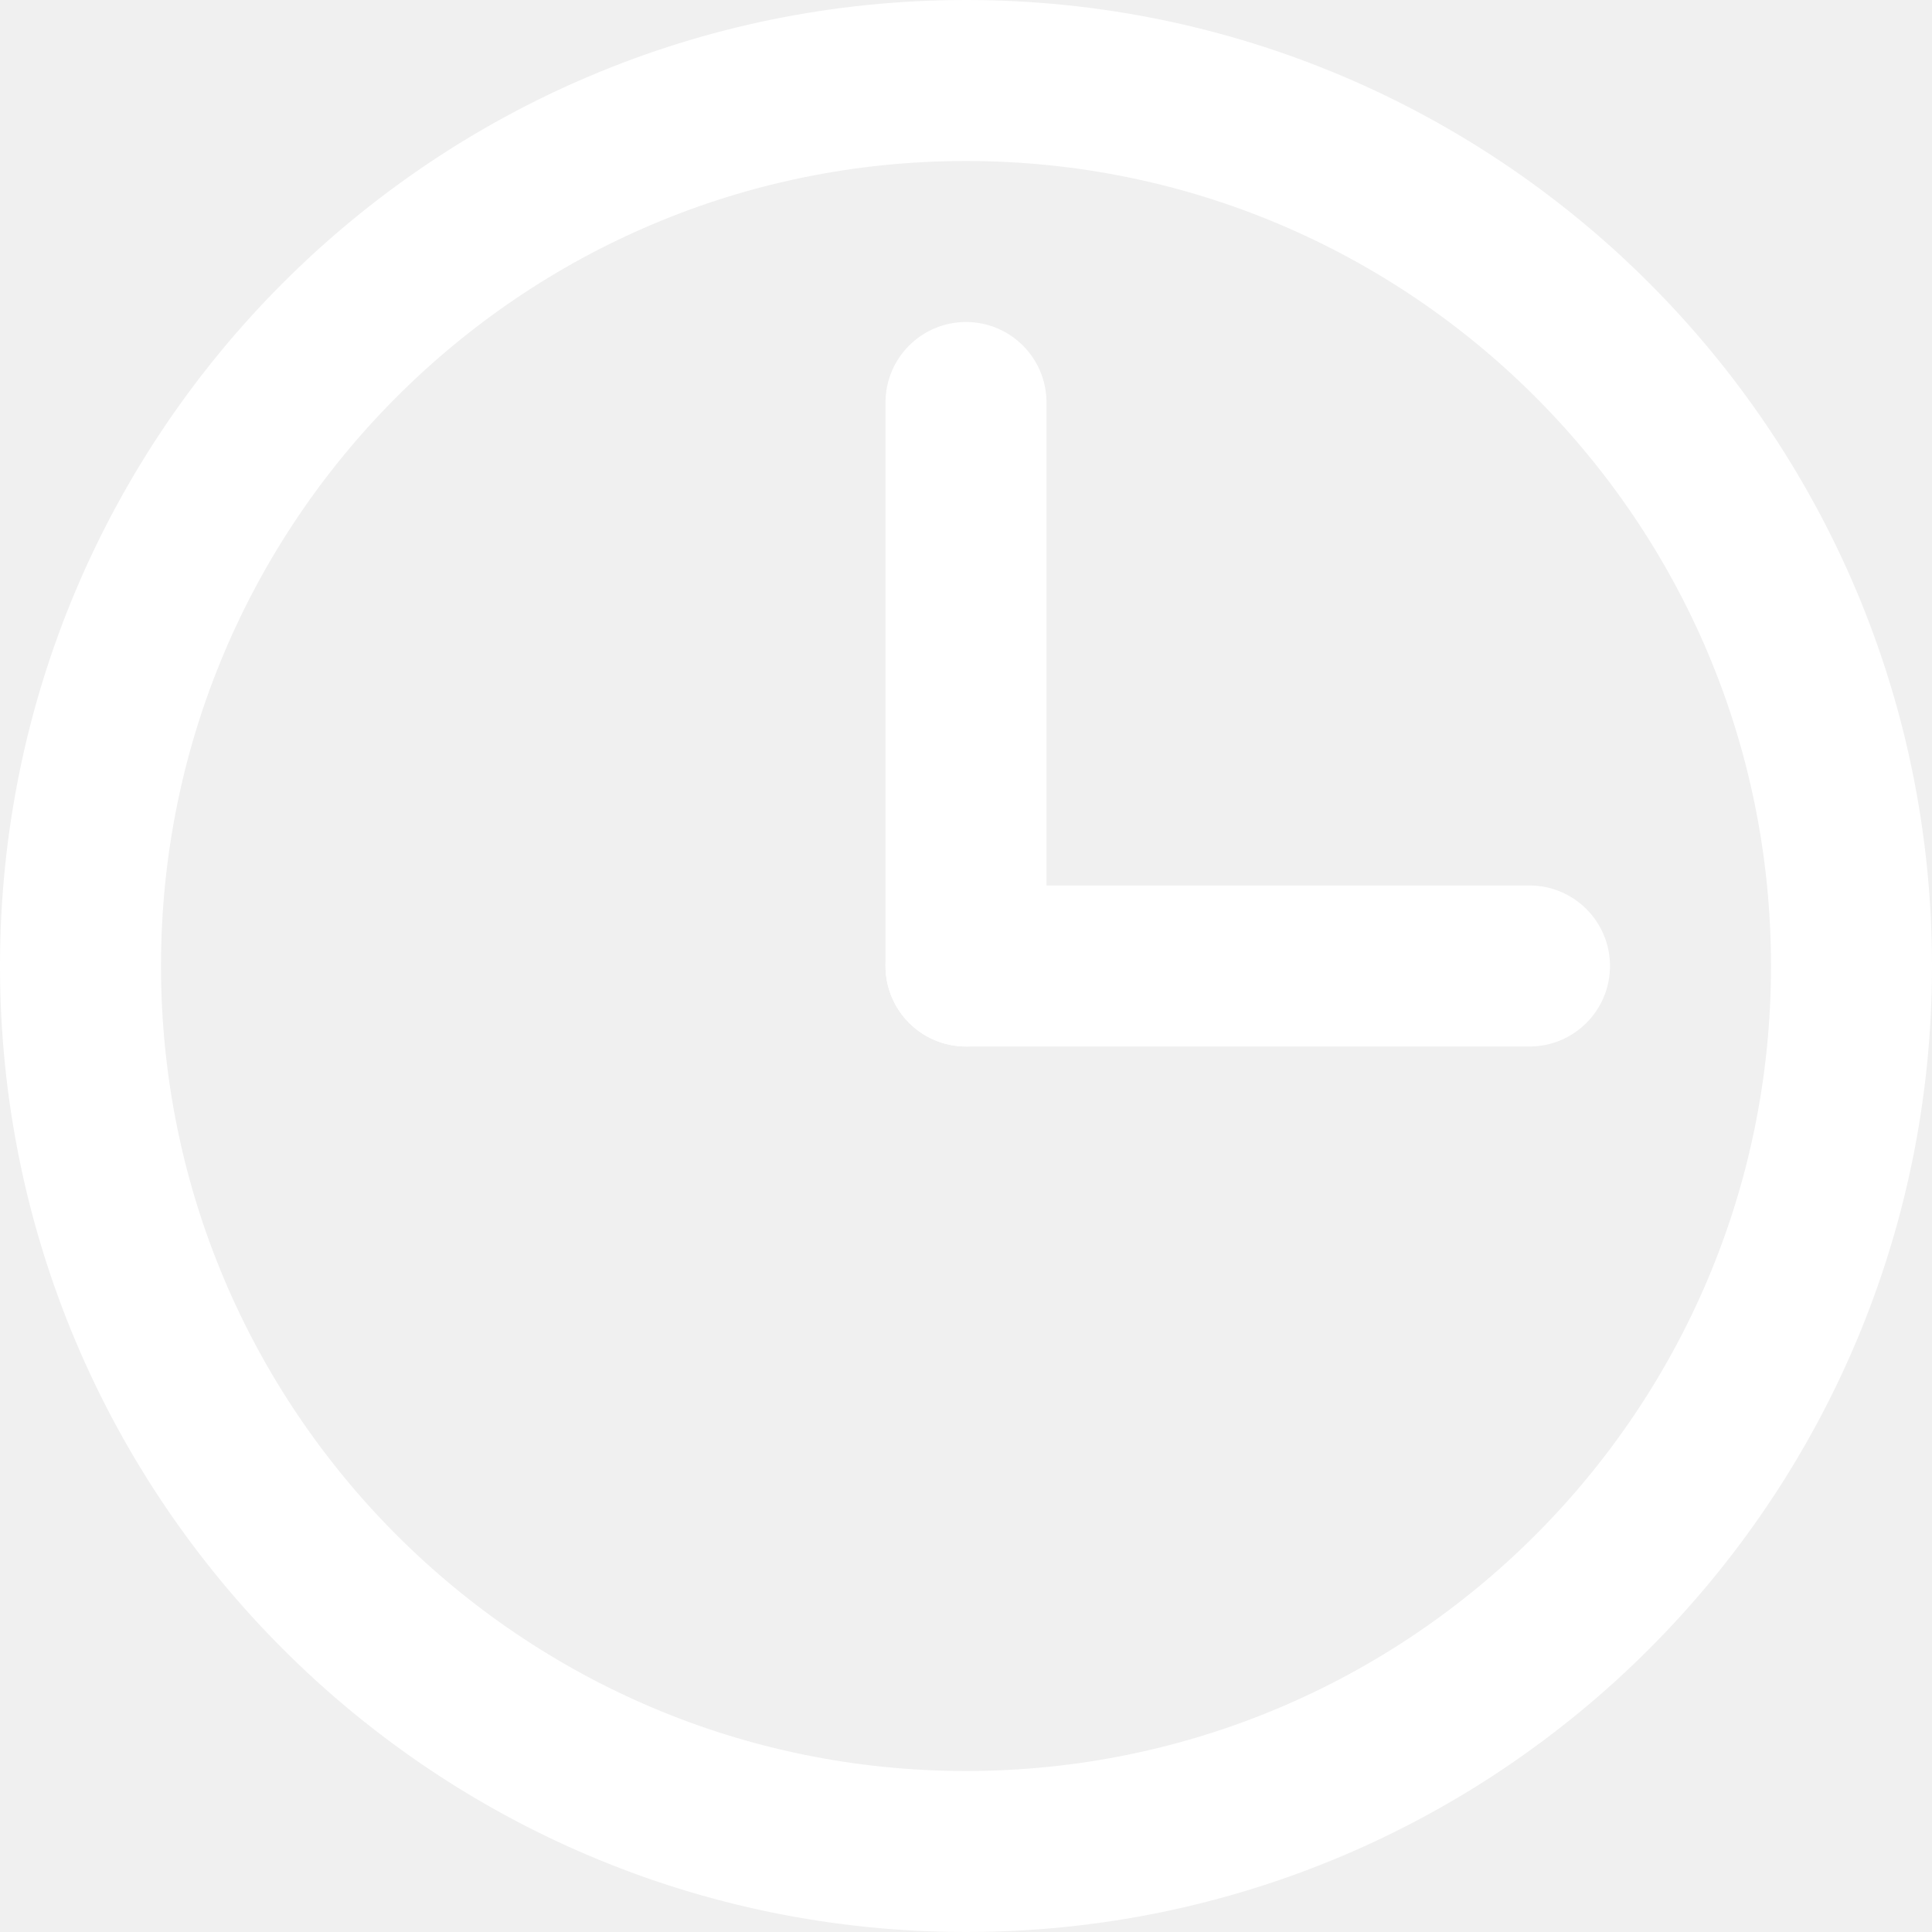
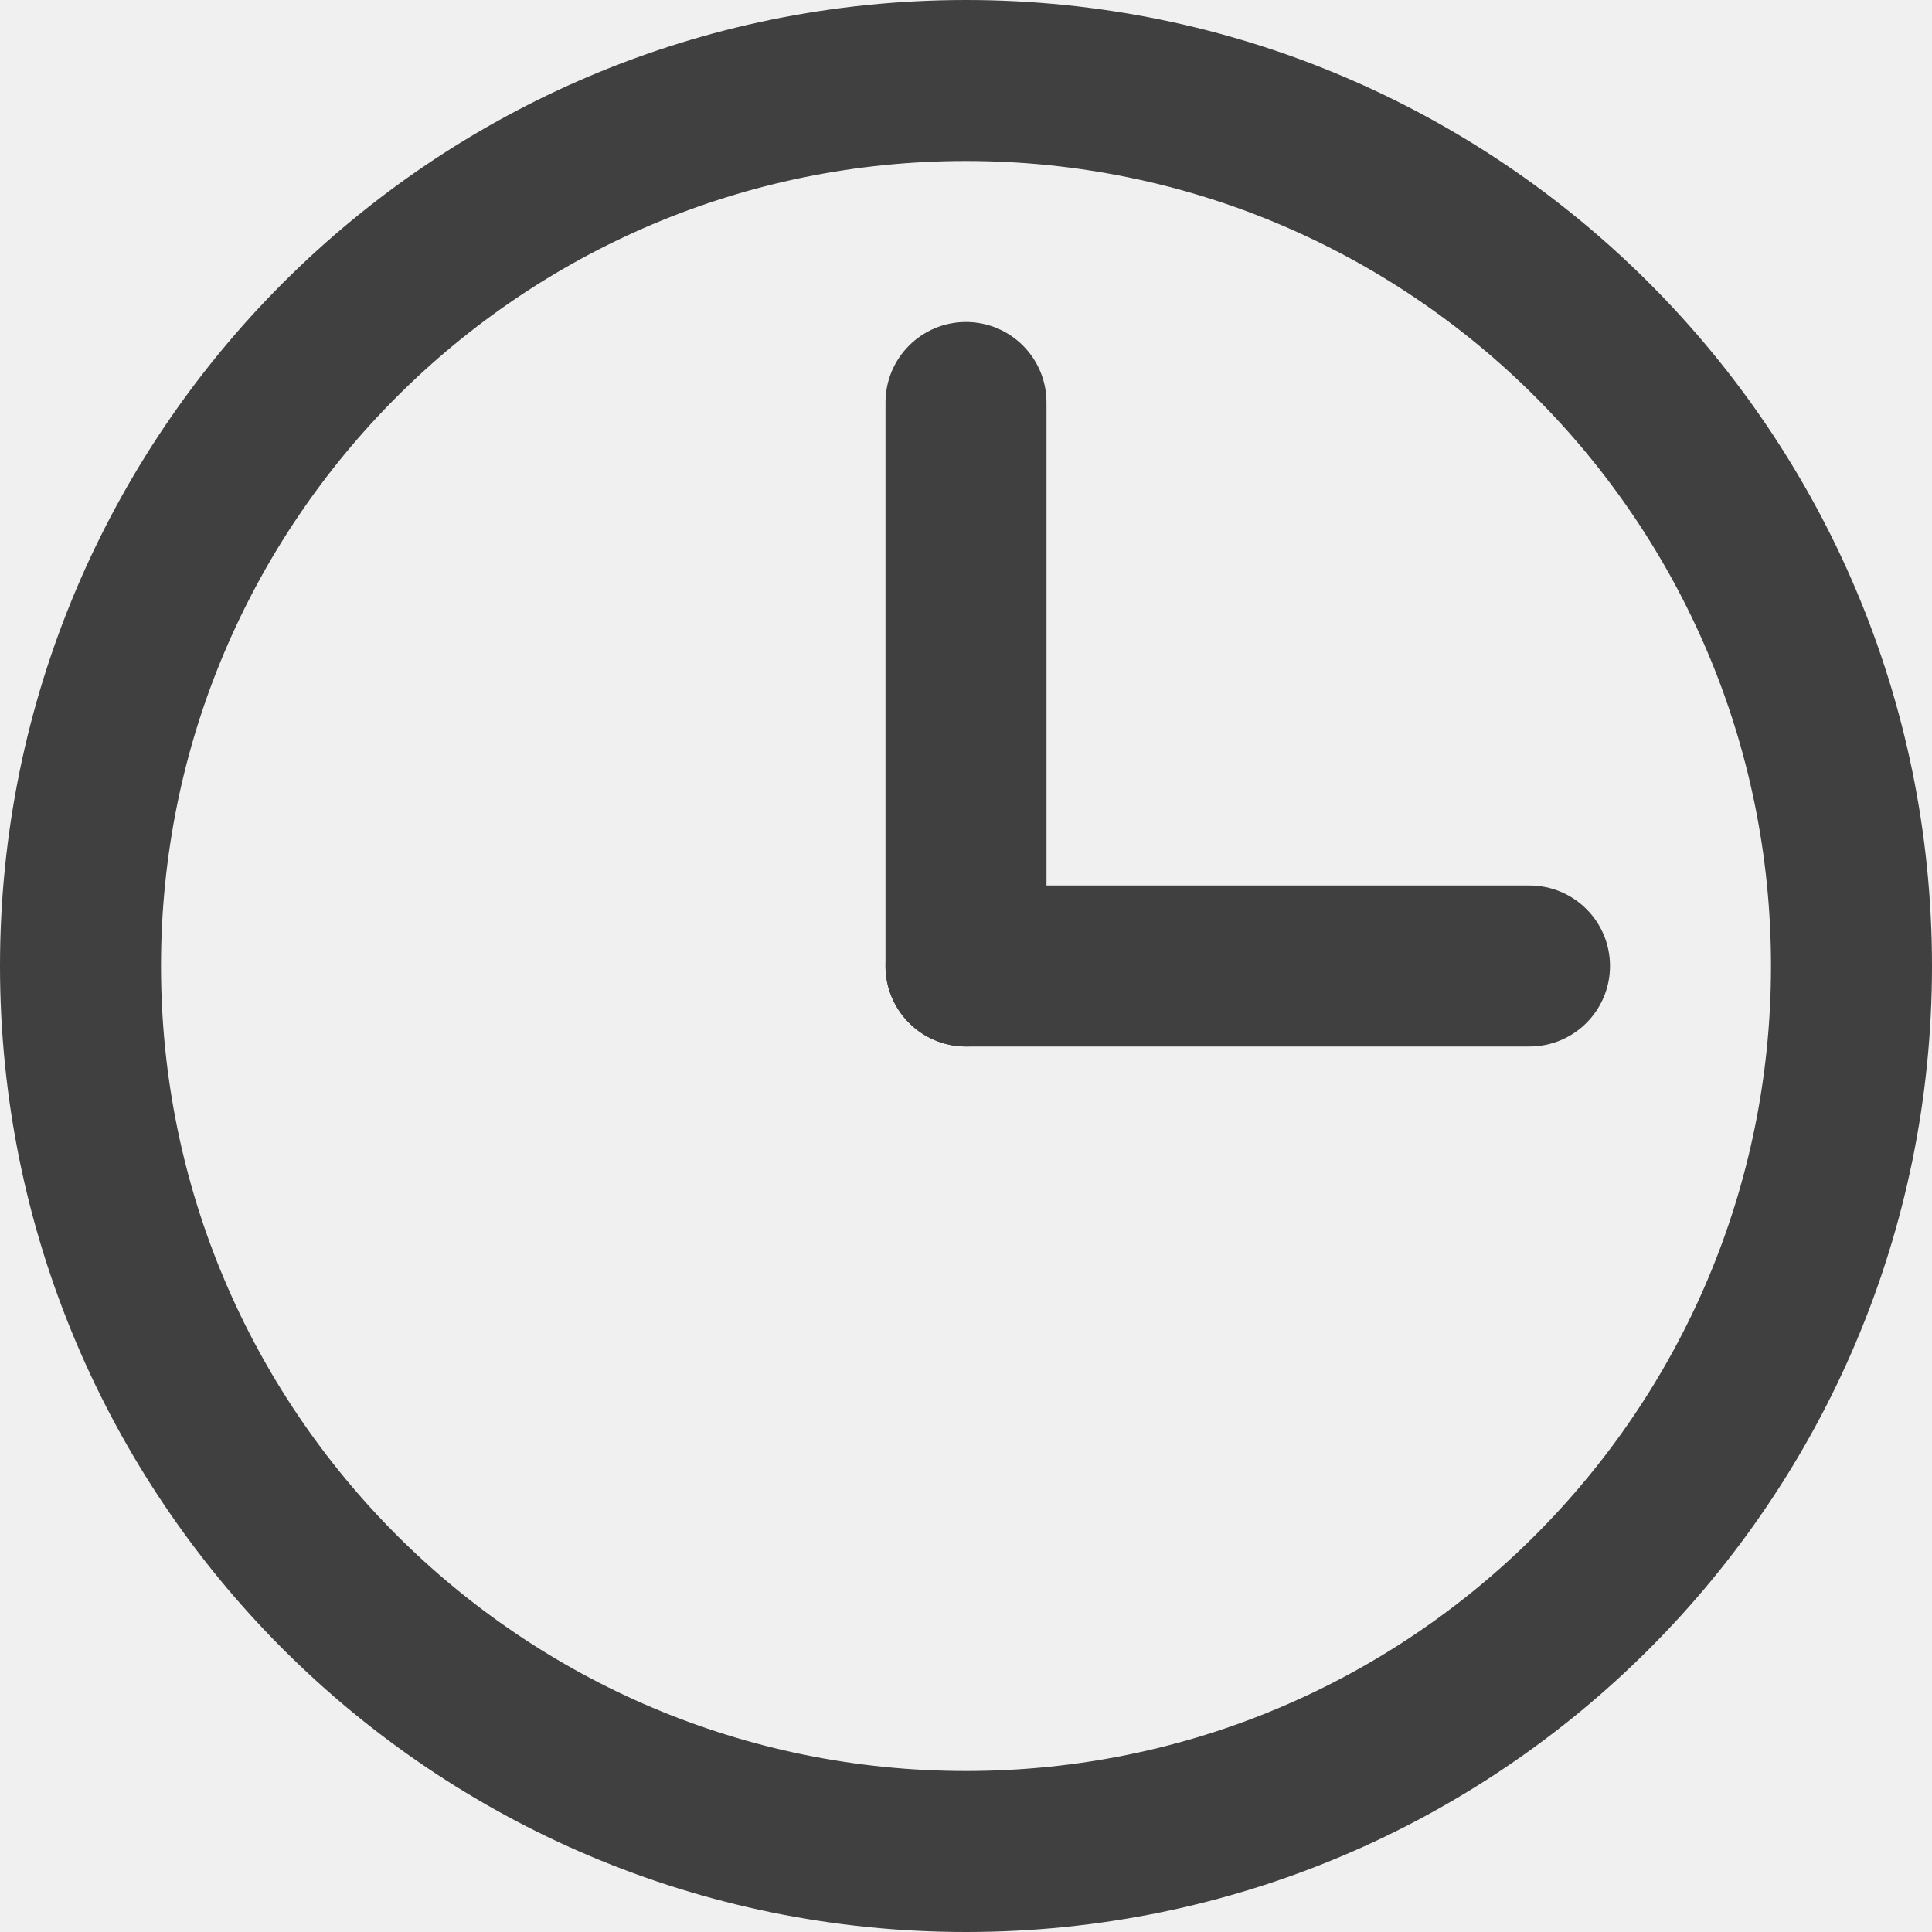
<svg xmlns="http://www.w3.org/2000/svg" width="24" height="24" viewBox="0 0 24 24" fill="none">
  <g id="time-3">
-     <rect id="hours-hand" x="11" y="4" width="2" height="9" rx="1" fill="#ffffff" />
+     <rect id="hours-hand" x="11" y="4" width="2" height="9" rx="1" fill="#404040" />
    <g id="rotatable-hand">
-       <circle id="ellipse" cx="12" cy="12" r="11" stroke="#ffffff" stroke-width="2" />
-       <rect id="seconds-hand" x="11" y="13" width="2" height="9" rx="1" transform="rotate(-90 11 13)" fill="#ffffff" />
+       <circle id="ellipse" cx="12" cy="12" r="11" stroke="#404040" stroke-width="2" />
+       <rect id="seconds-hand" x="11" y="13" width="2" height="9" rx="1" transform="rotate(-90 11 13)" fill="#404040" />
    </g>
  </g>
</svg>
